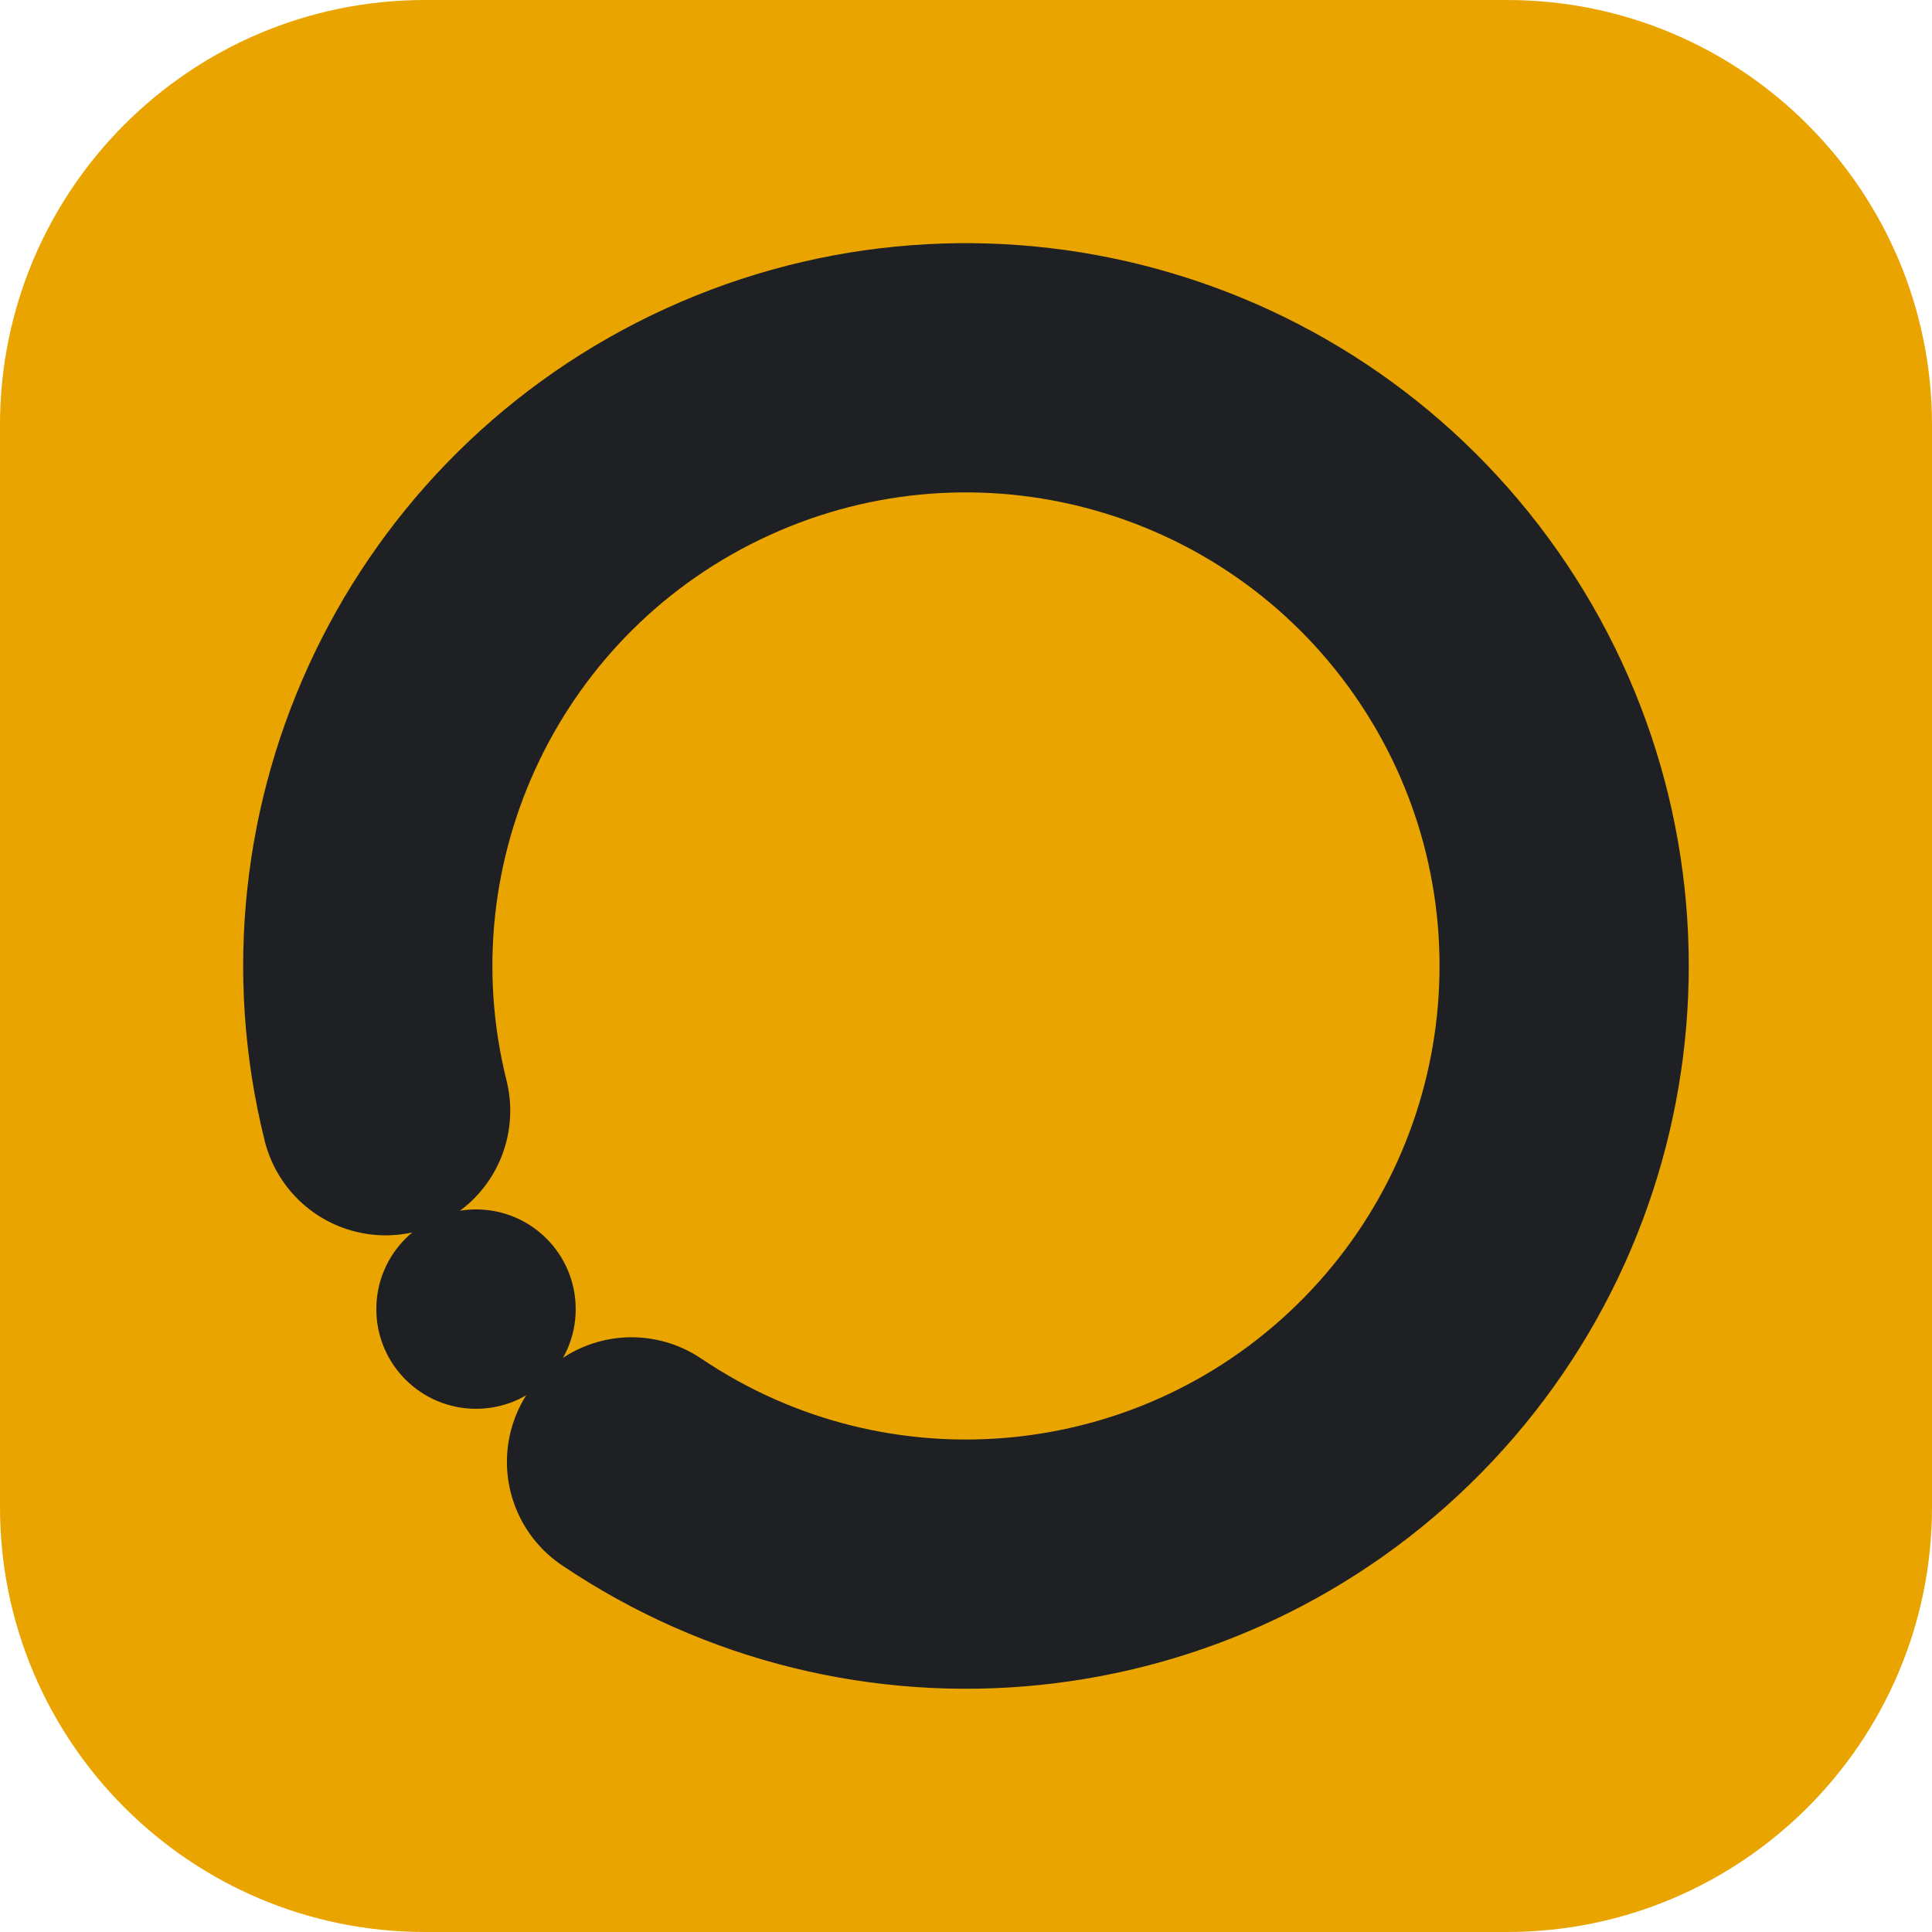
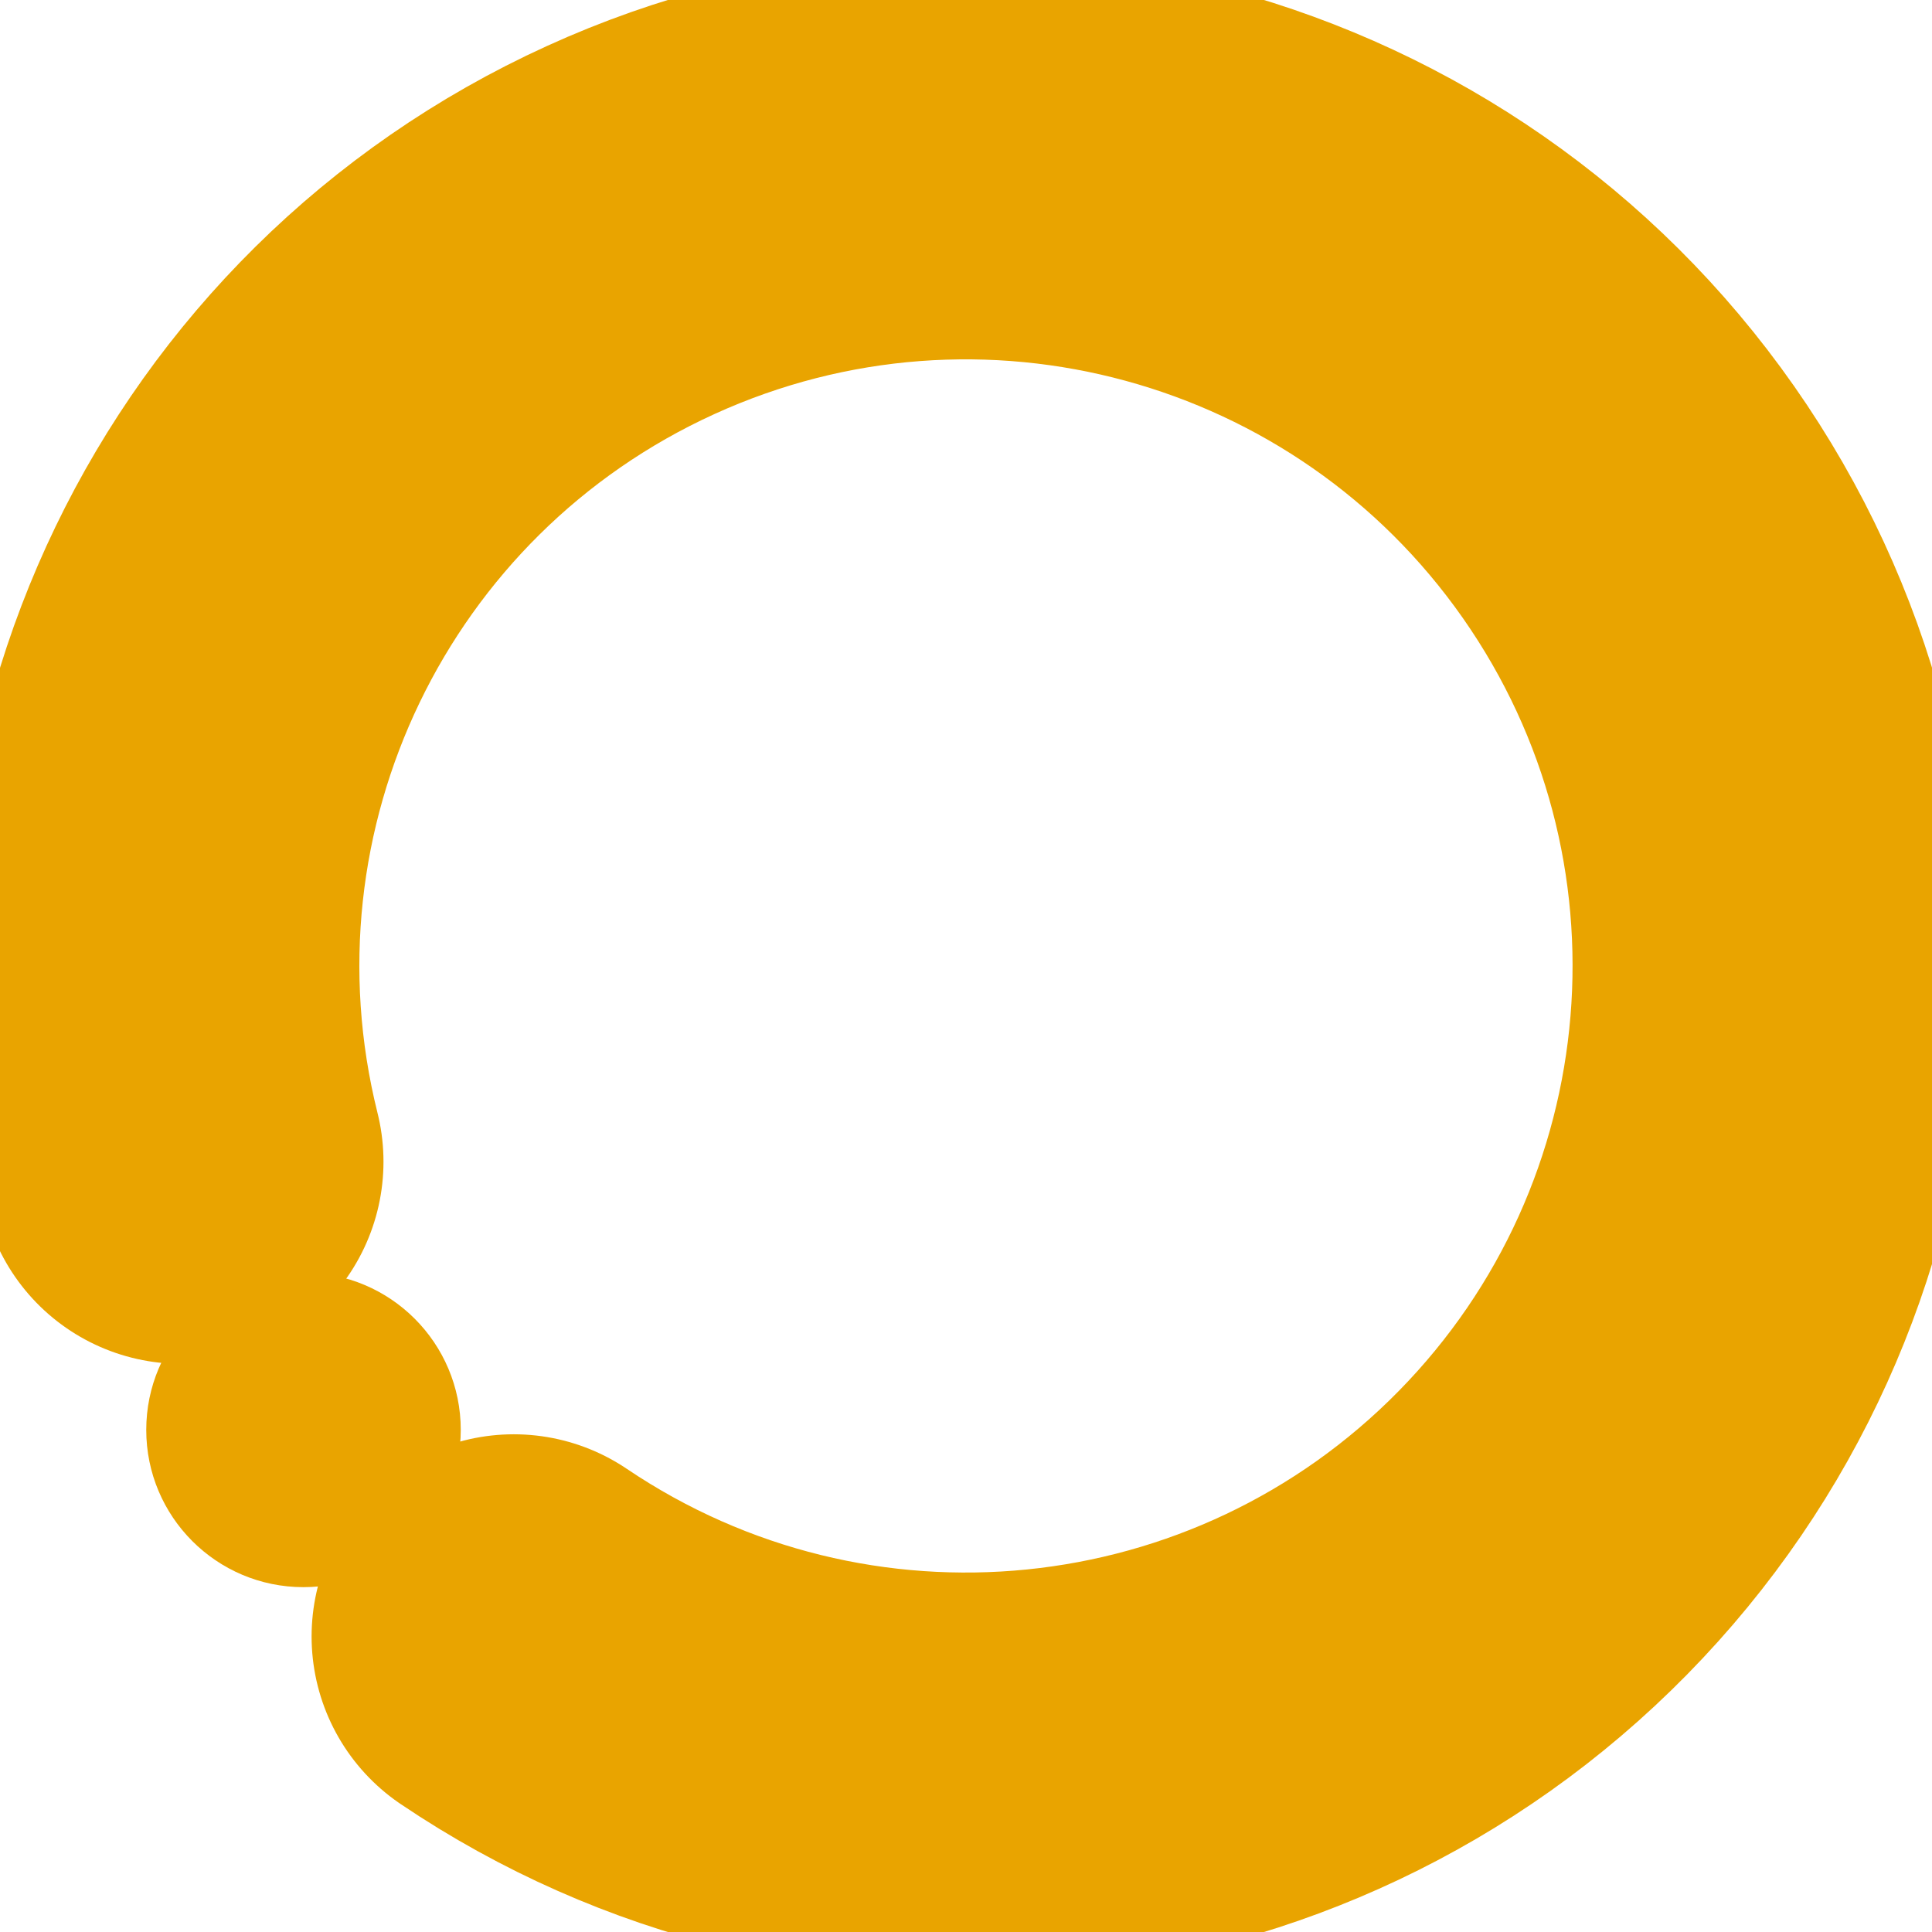
- <svg xmlns="http://www.w3.org/2000/svg" viewBox="0 0 200 200">
-   <rect width="200" height="200" rx="44" fill="#E9A400" />
-   <g transform="translate(100 100) scale(.86) translate(-100 -100)">
-     <path d="M30.14 117.42 A72 72 0 1 1 59.74 159.69" fill="none" stroke="#1E2024" stroke-width="30" stroke-linecap="round" />
-     <circle cx="41.02" cy="141.30" r="12" fill="#1E2024" />
-   </g>
+ <svg xmlns="http://www.w3.org/2000/svg" viewBox="14 14 172 172">
+   <path d="M30.14 117.42 A72 72 0 1 1 59.74 159.69" fill="none" stroke="#E9A400" stroke-width="36" stroke-linecap="round" />
+   <circle cx="41.02" cy="141.30" r="14" fill="#E9A400" />
</svg>
